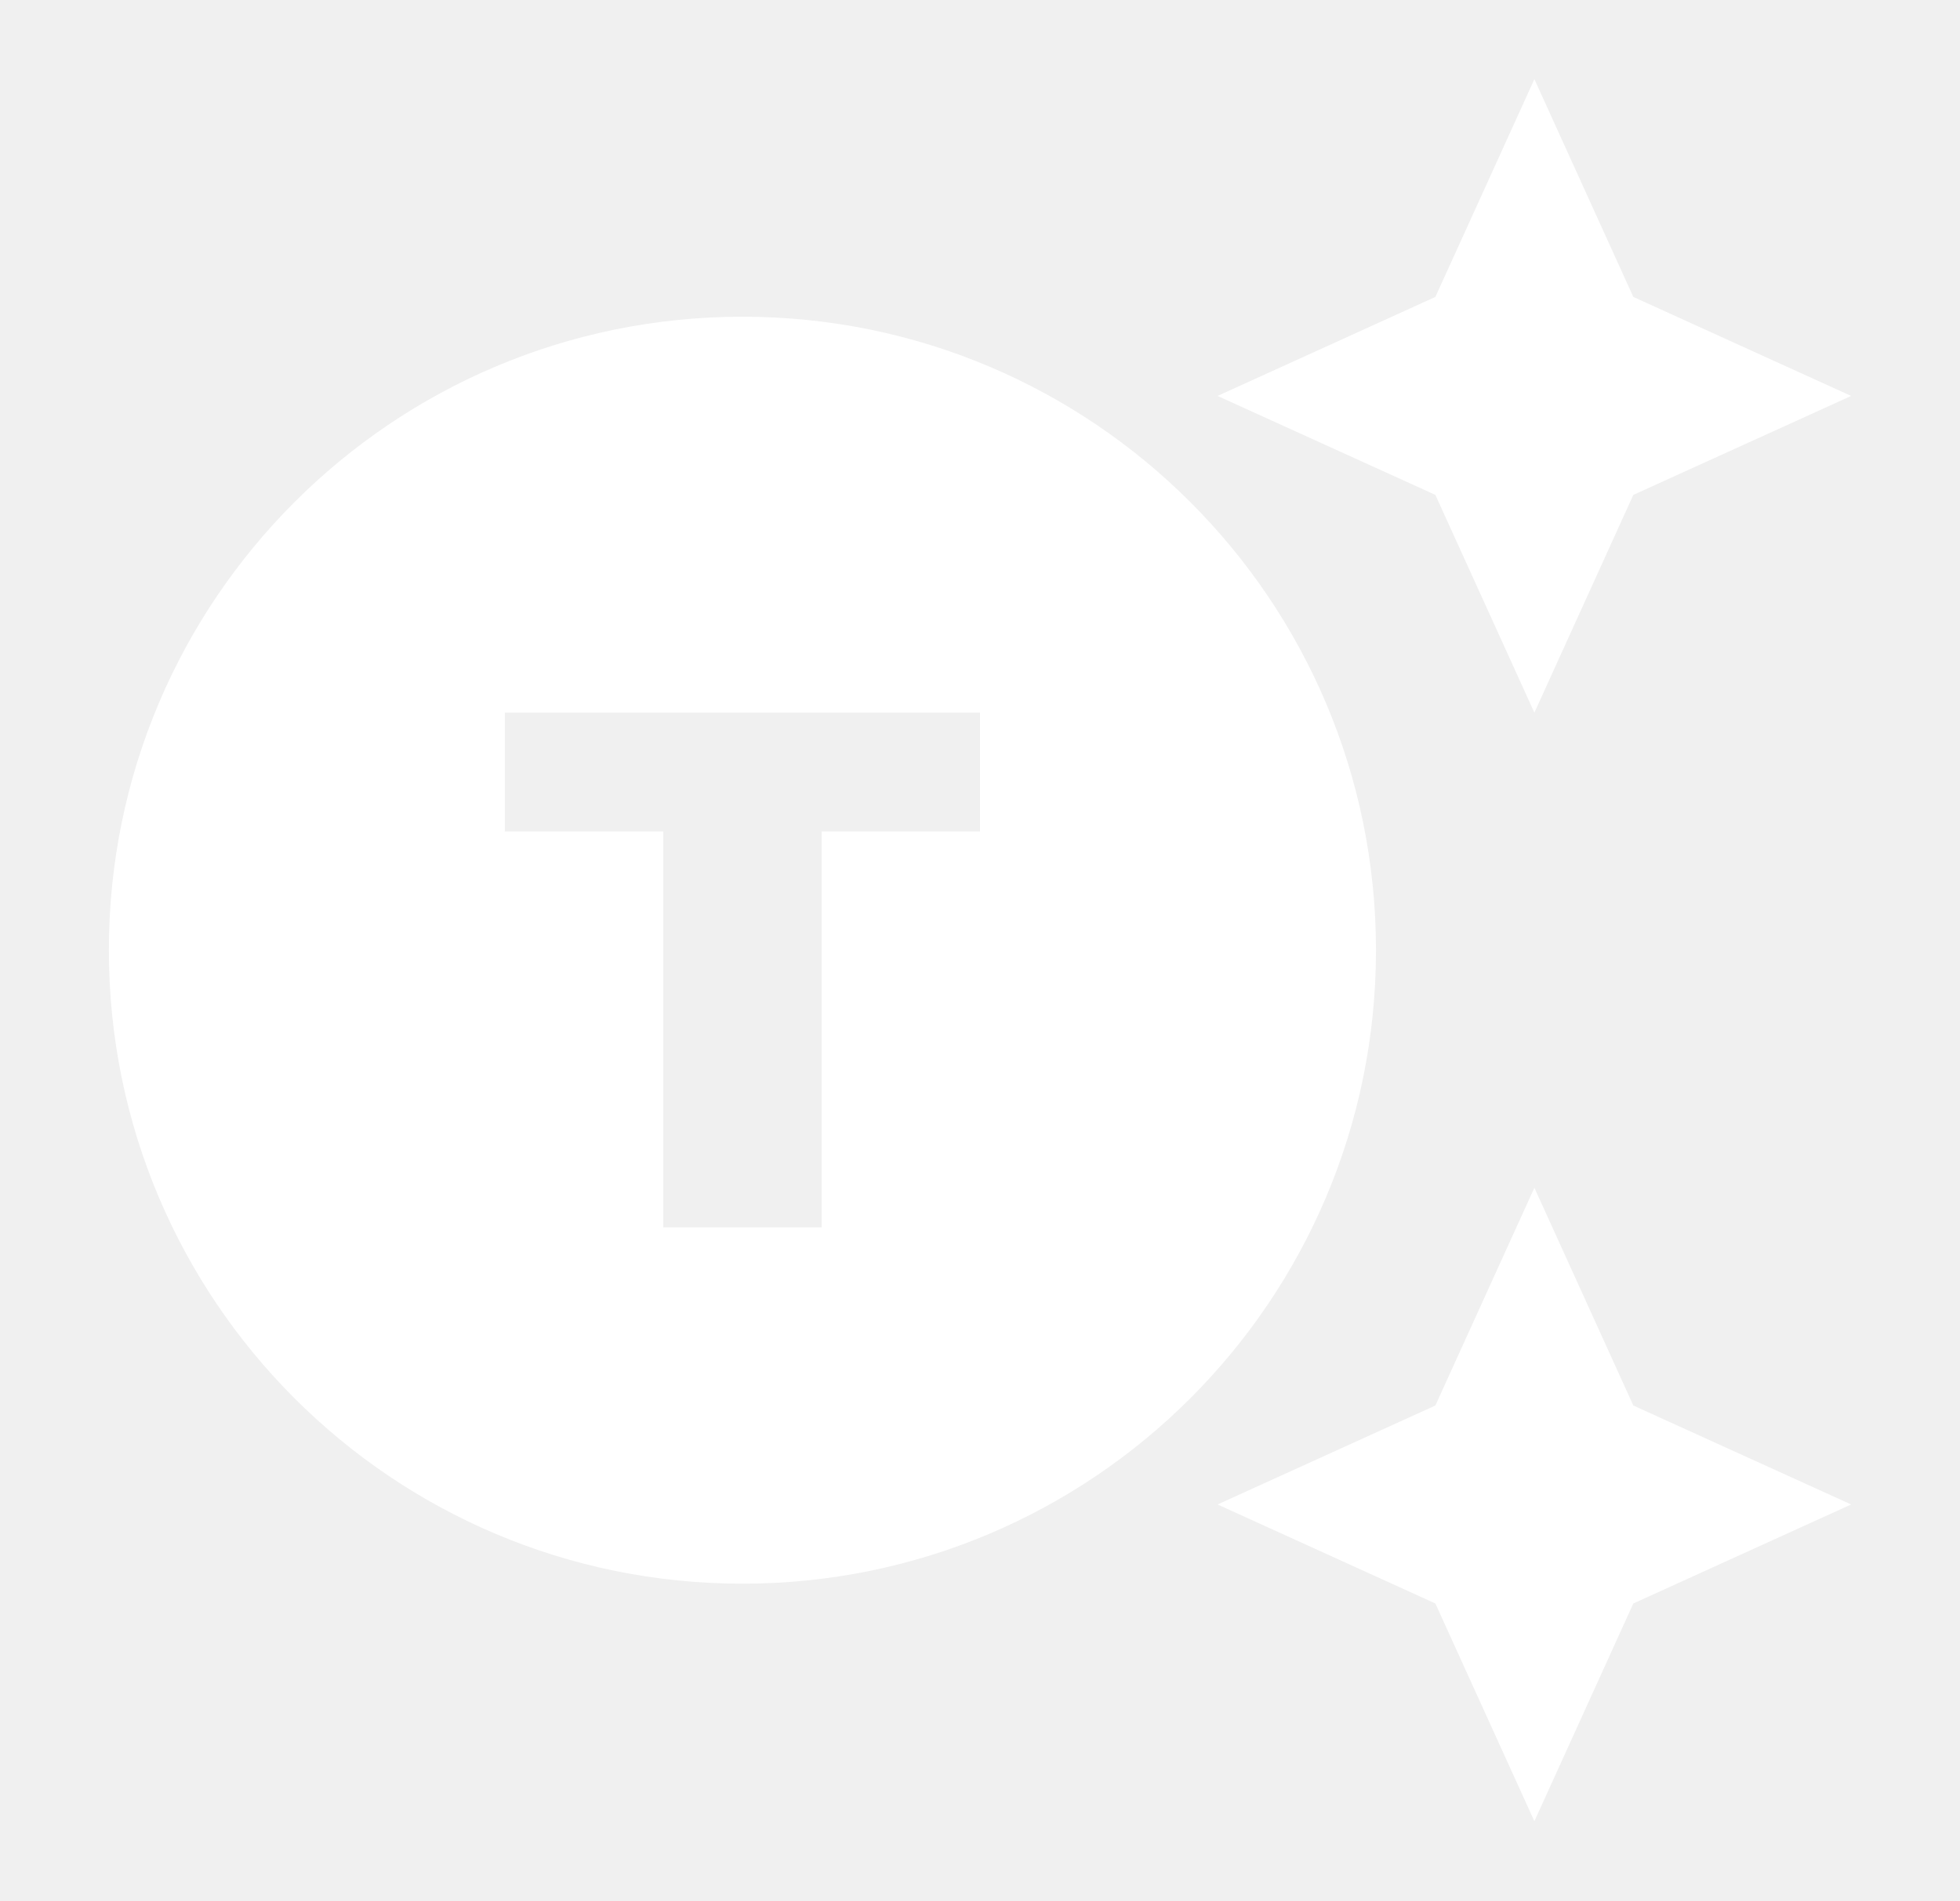
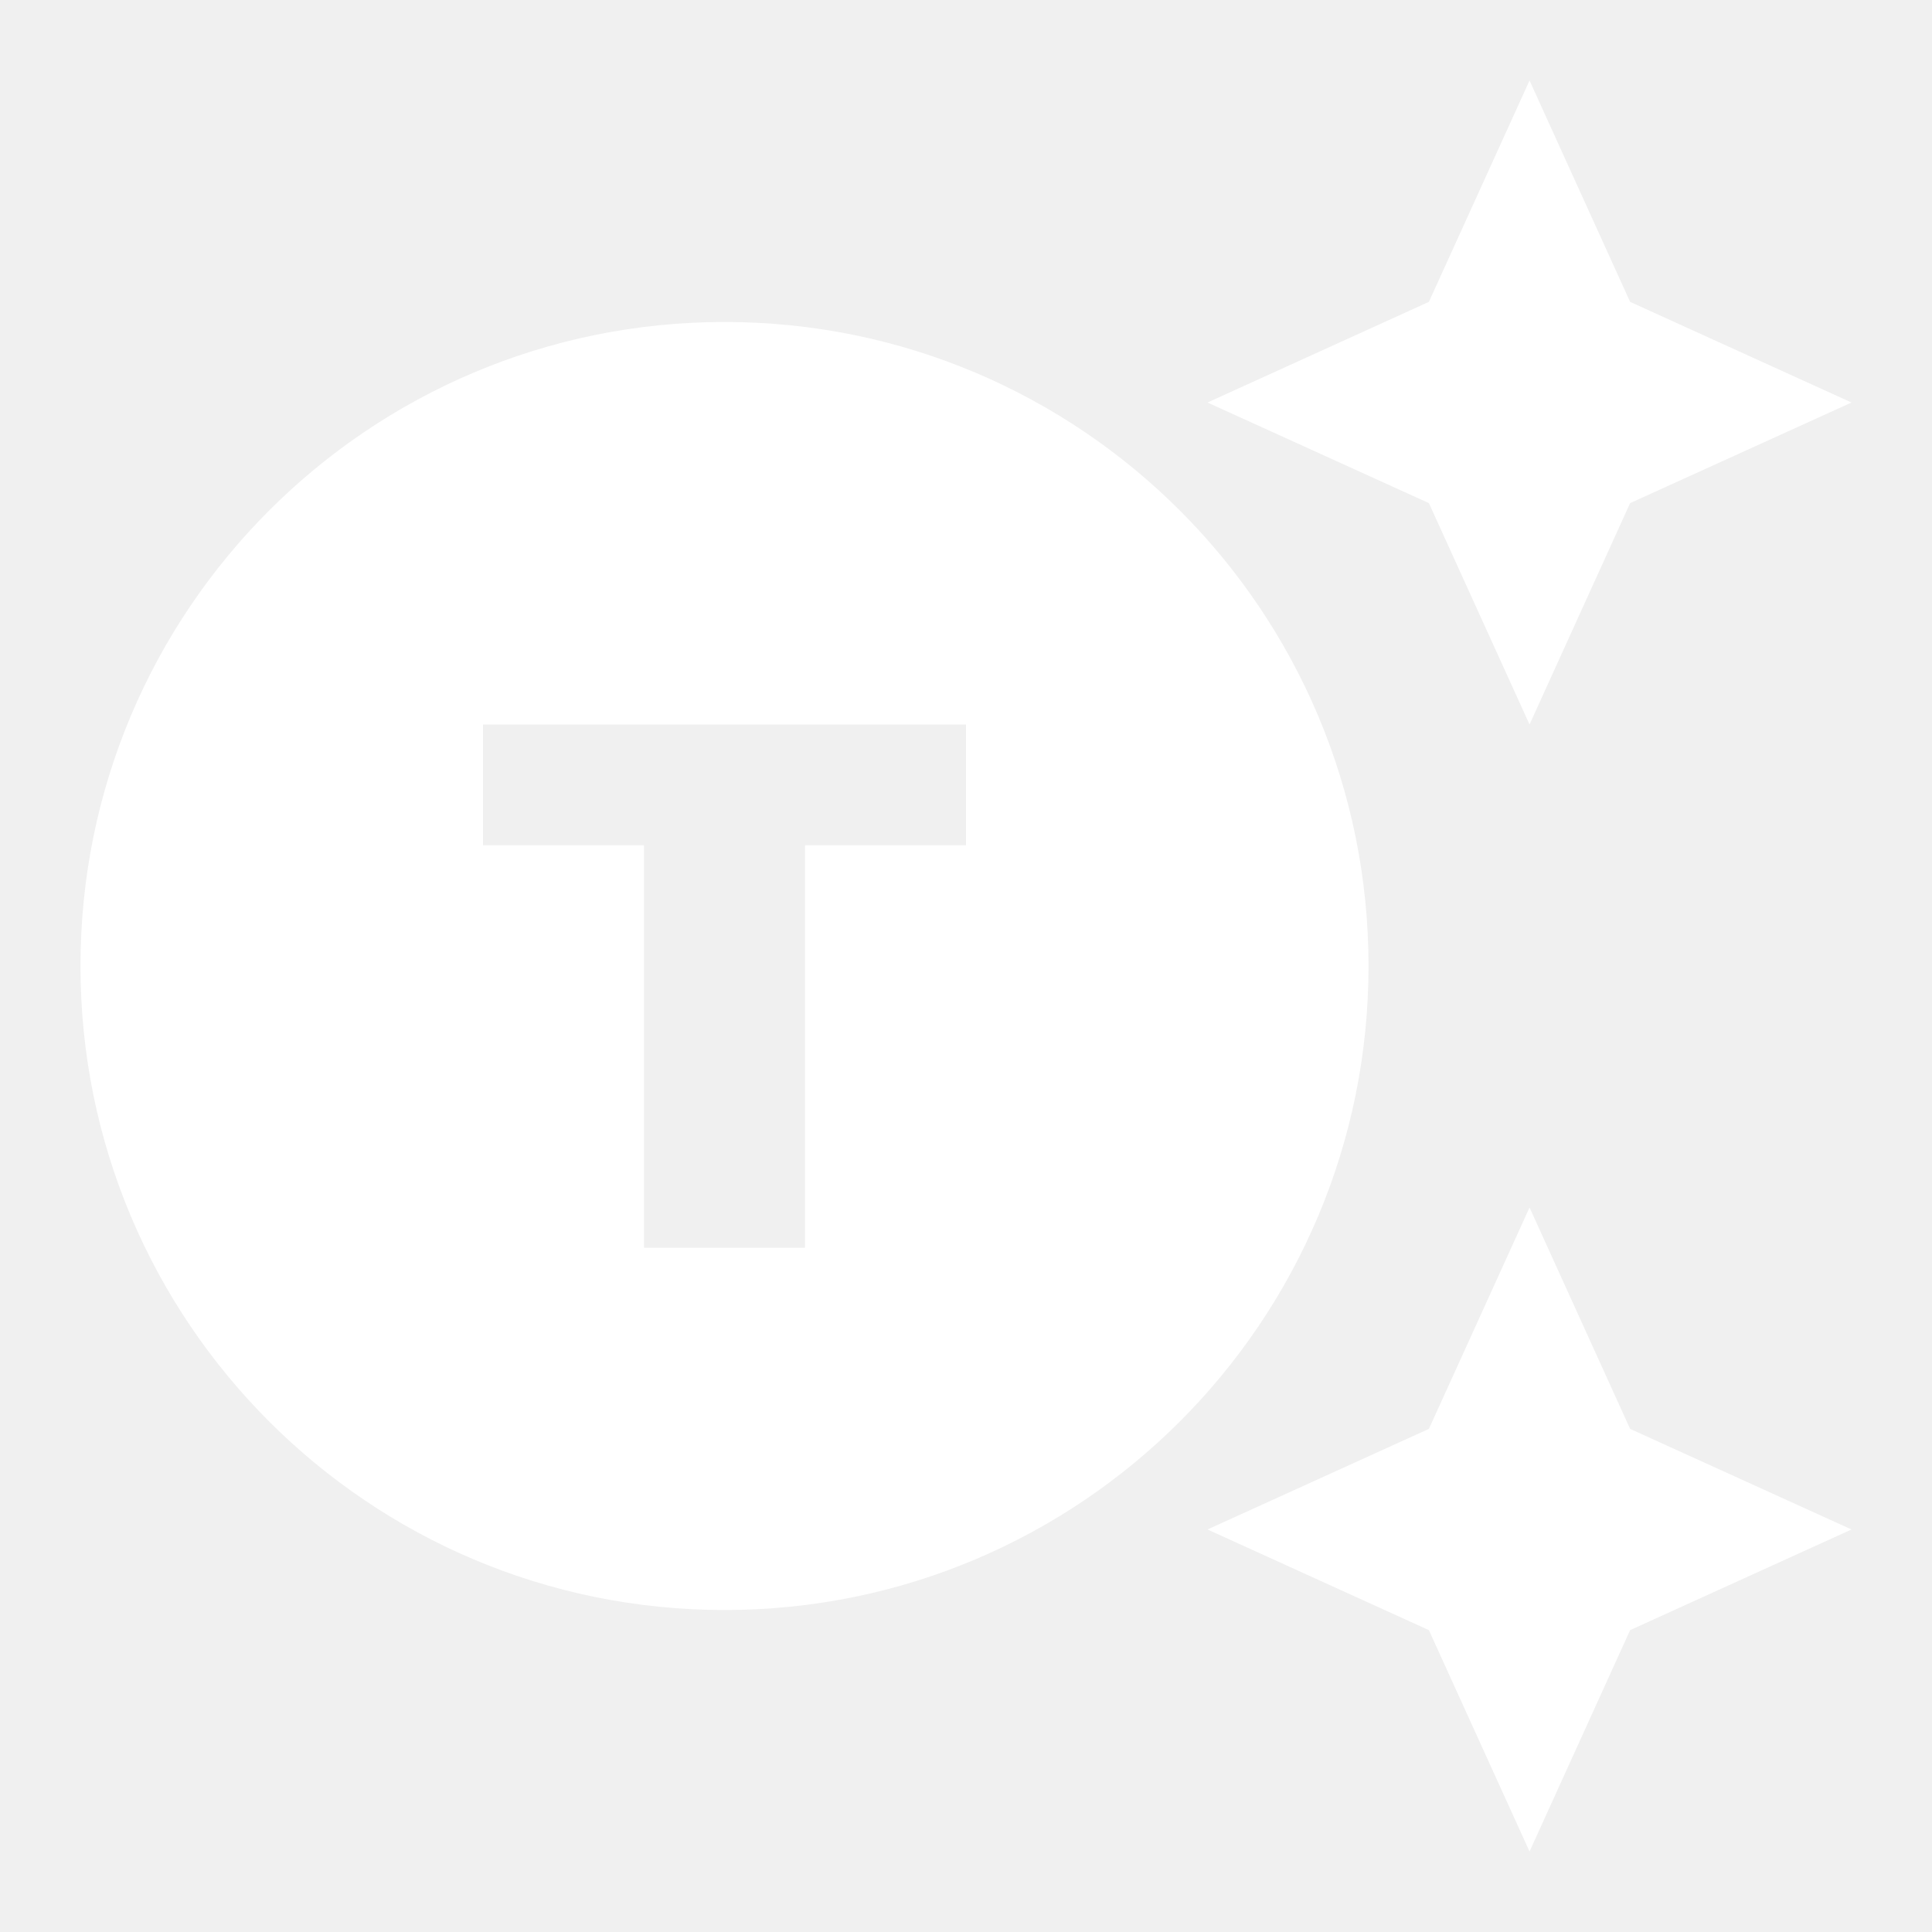
- <svg xmlns="http://www.w3.org/2000/svg" width="33" height="32" viewBox="0 0 33 32" fill="none">
-   <path d="M12.5 5.333C6.607 5.333 1.833 10.107 1.833 16C1.833 21.893 6.607 26.667 12.5 26.667C18.393 26.667 23.167 21.893 23.167 16C23.167 10.107 18.393 5.333 12.5 5.333ZM16.5 14H13.834V20.667H11.167V14H8.5V12H16.5V14ZM27.5 5L31.167 6.667L27.5 8.333L25.834 12L24.167 8.333L20.5 6.667L24.167 5L25.834 1.333L27.5 5ZM27.5 23.667L31.167 25.333L27.5 27L25.834 30.667L24.167 27L20.5 25.333L24.167 23.667L25.834 20L27.5 23.667Z" fill="white" />
+ <svg xmlns="http://www.w3.org/2000/svg" width="32" height="32" viewBox="0 0 32 32" fill="none">
+   <path d="M12 5.333C6.107 5.333 1.333 10.107 1.333 16C1.333 21.893 6.107 26.667 12 26.667C17.893 26.667 22.667 21.893 22.667 16C22.667 10.107 17.893 5.333 12 5.333ZM16 14H13.334V20.667H10.667V14H8V12H16V14ZM27 5L30.667 6.667L27 8.333L25.334 12L23.667 8.333L20 6.667L23.667 5L25.334 1.333L27 5ZM27 23.667L30.667 25.333L27 27L25.334 30.667L23.667 27L20 25.333L23.667 23.667L25.334 20L27 23.667Z" fill="white" />
</svg>
